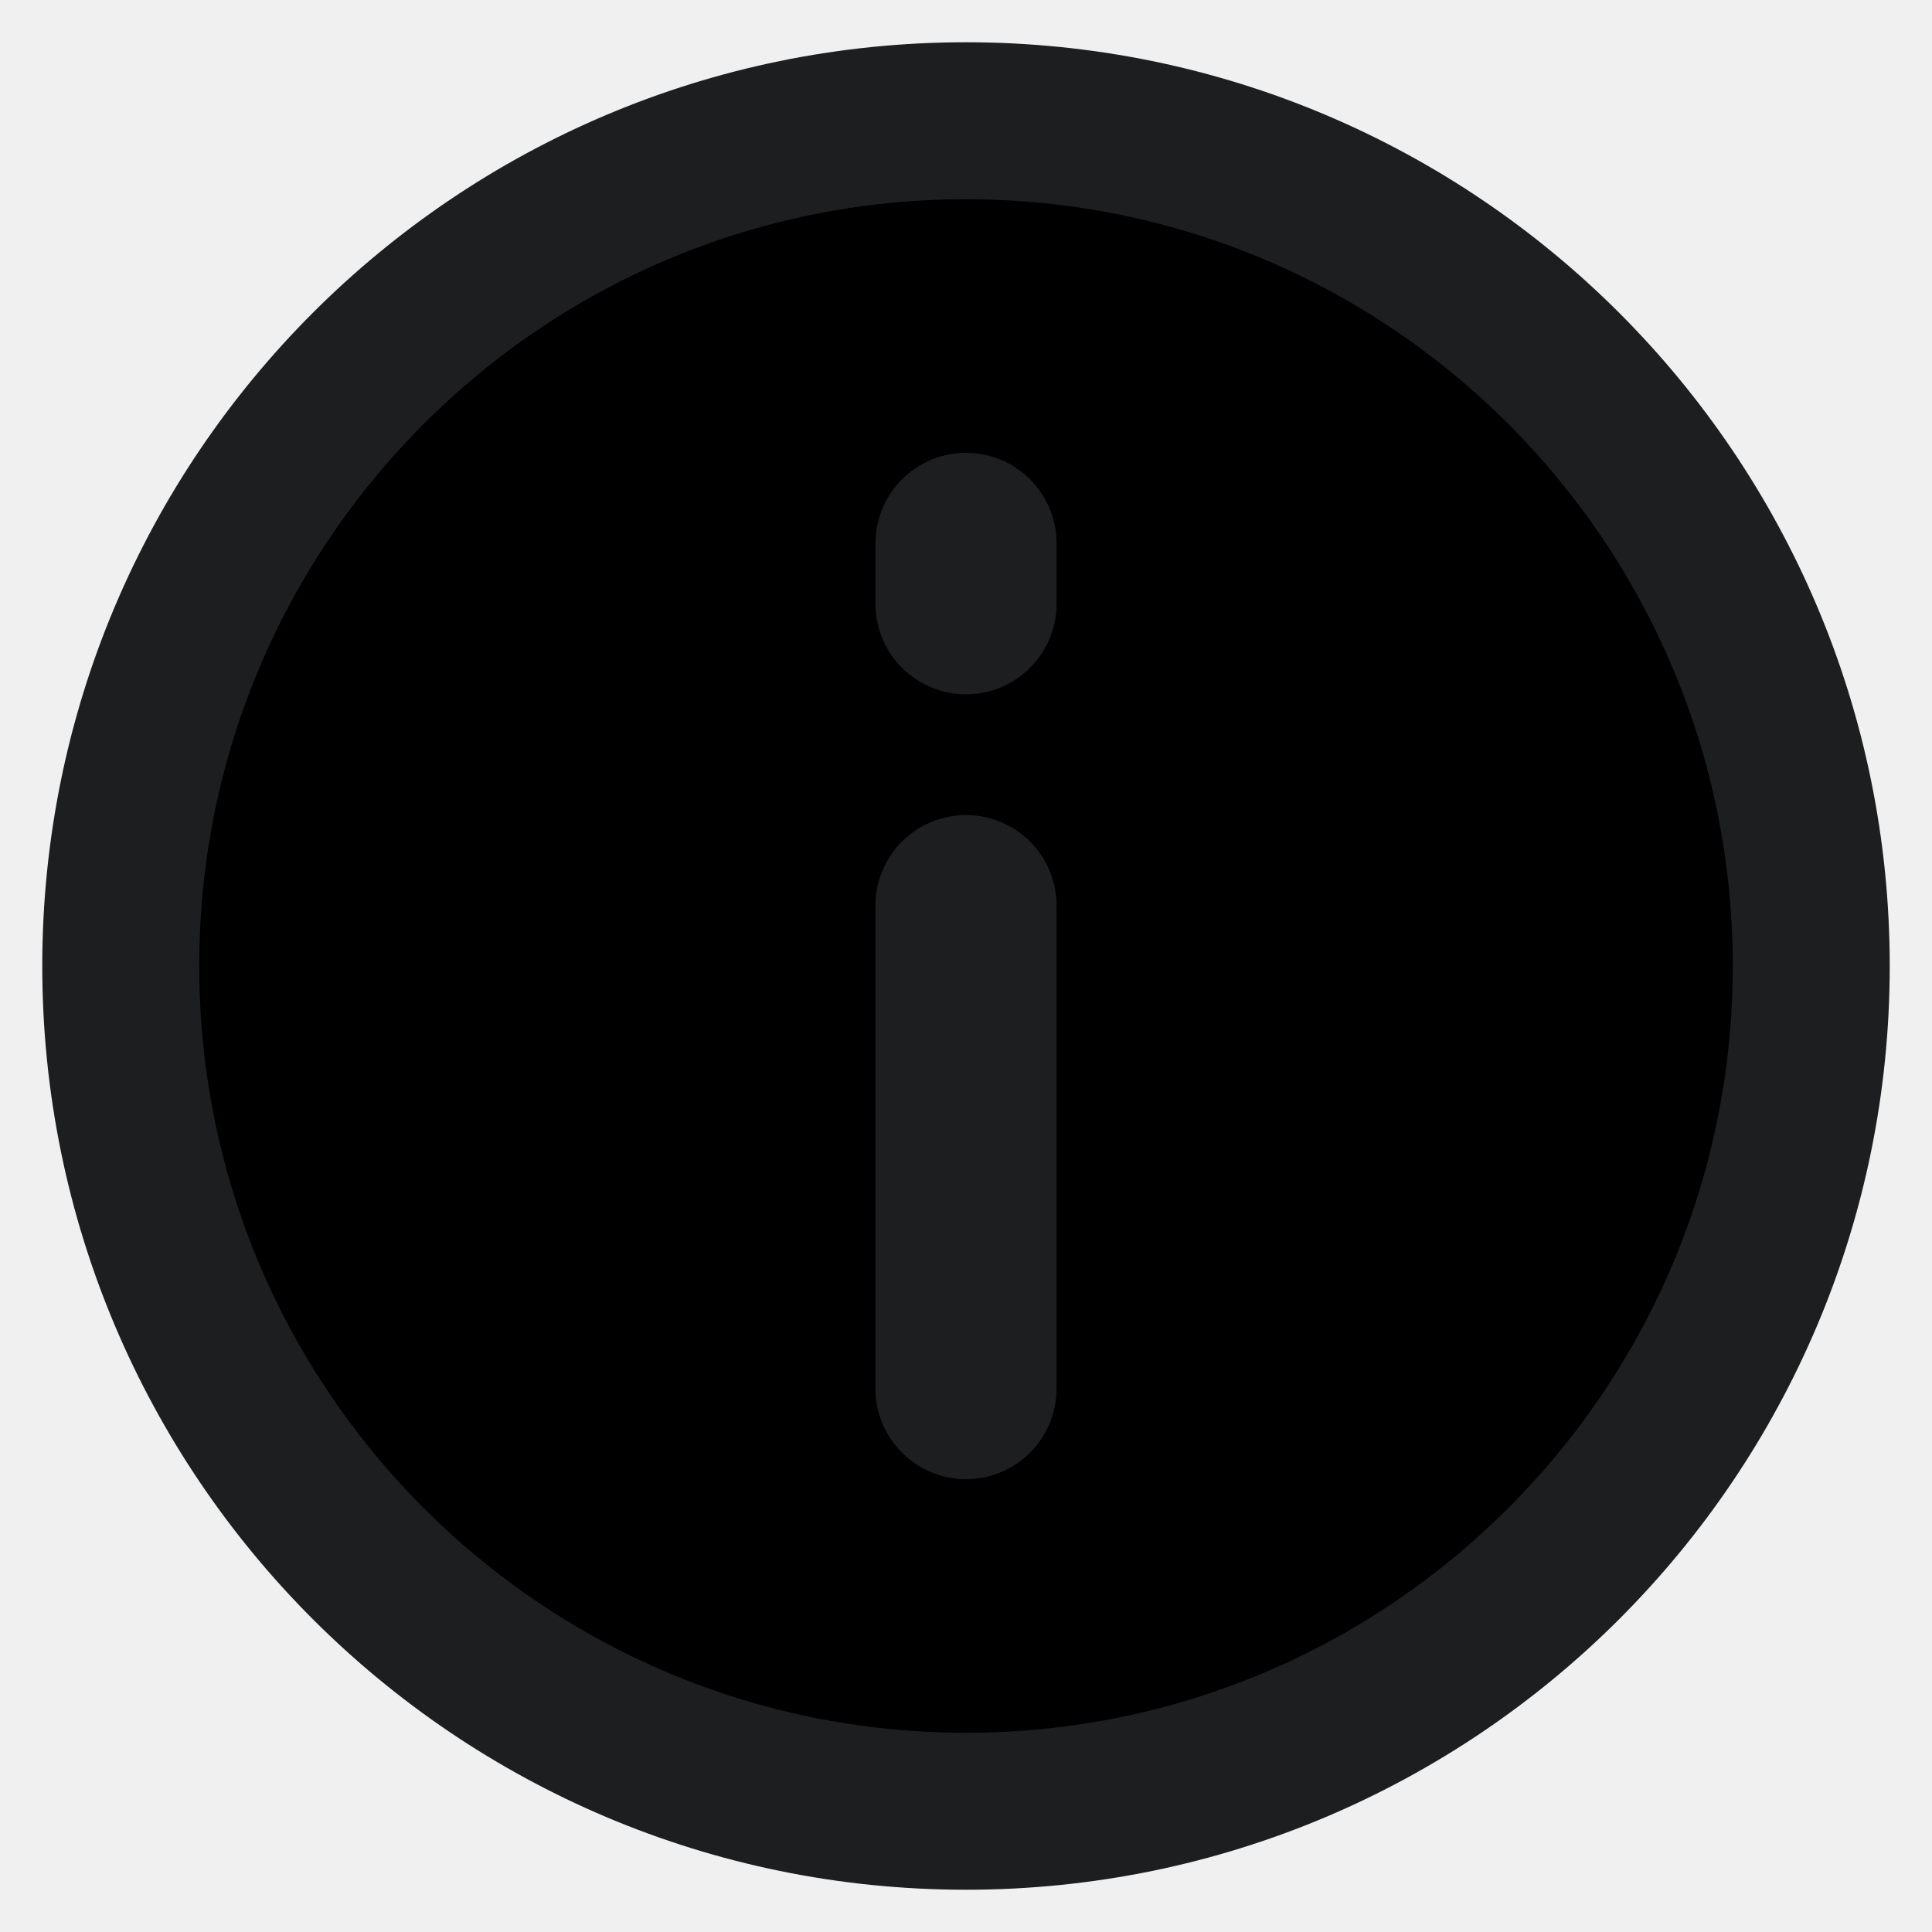
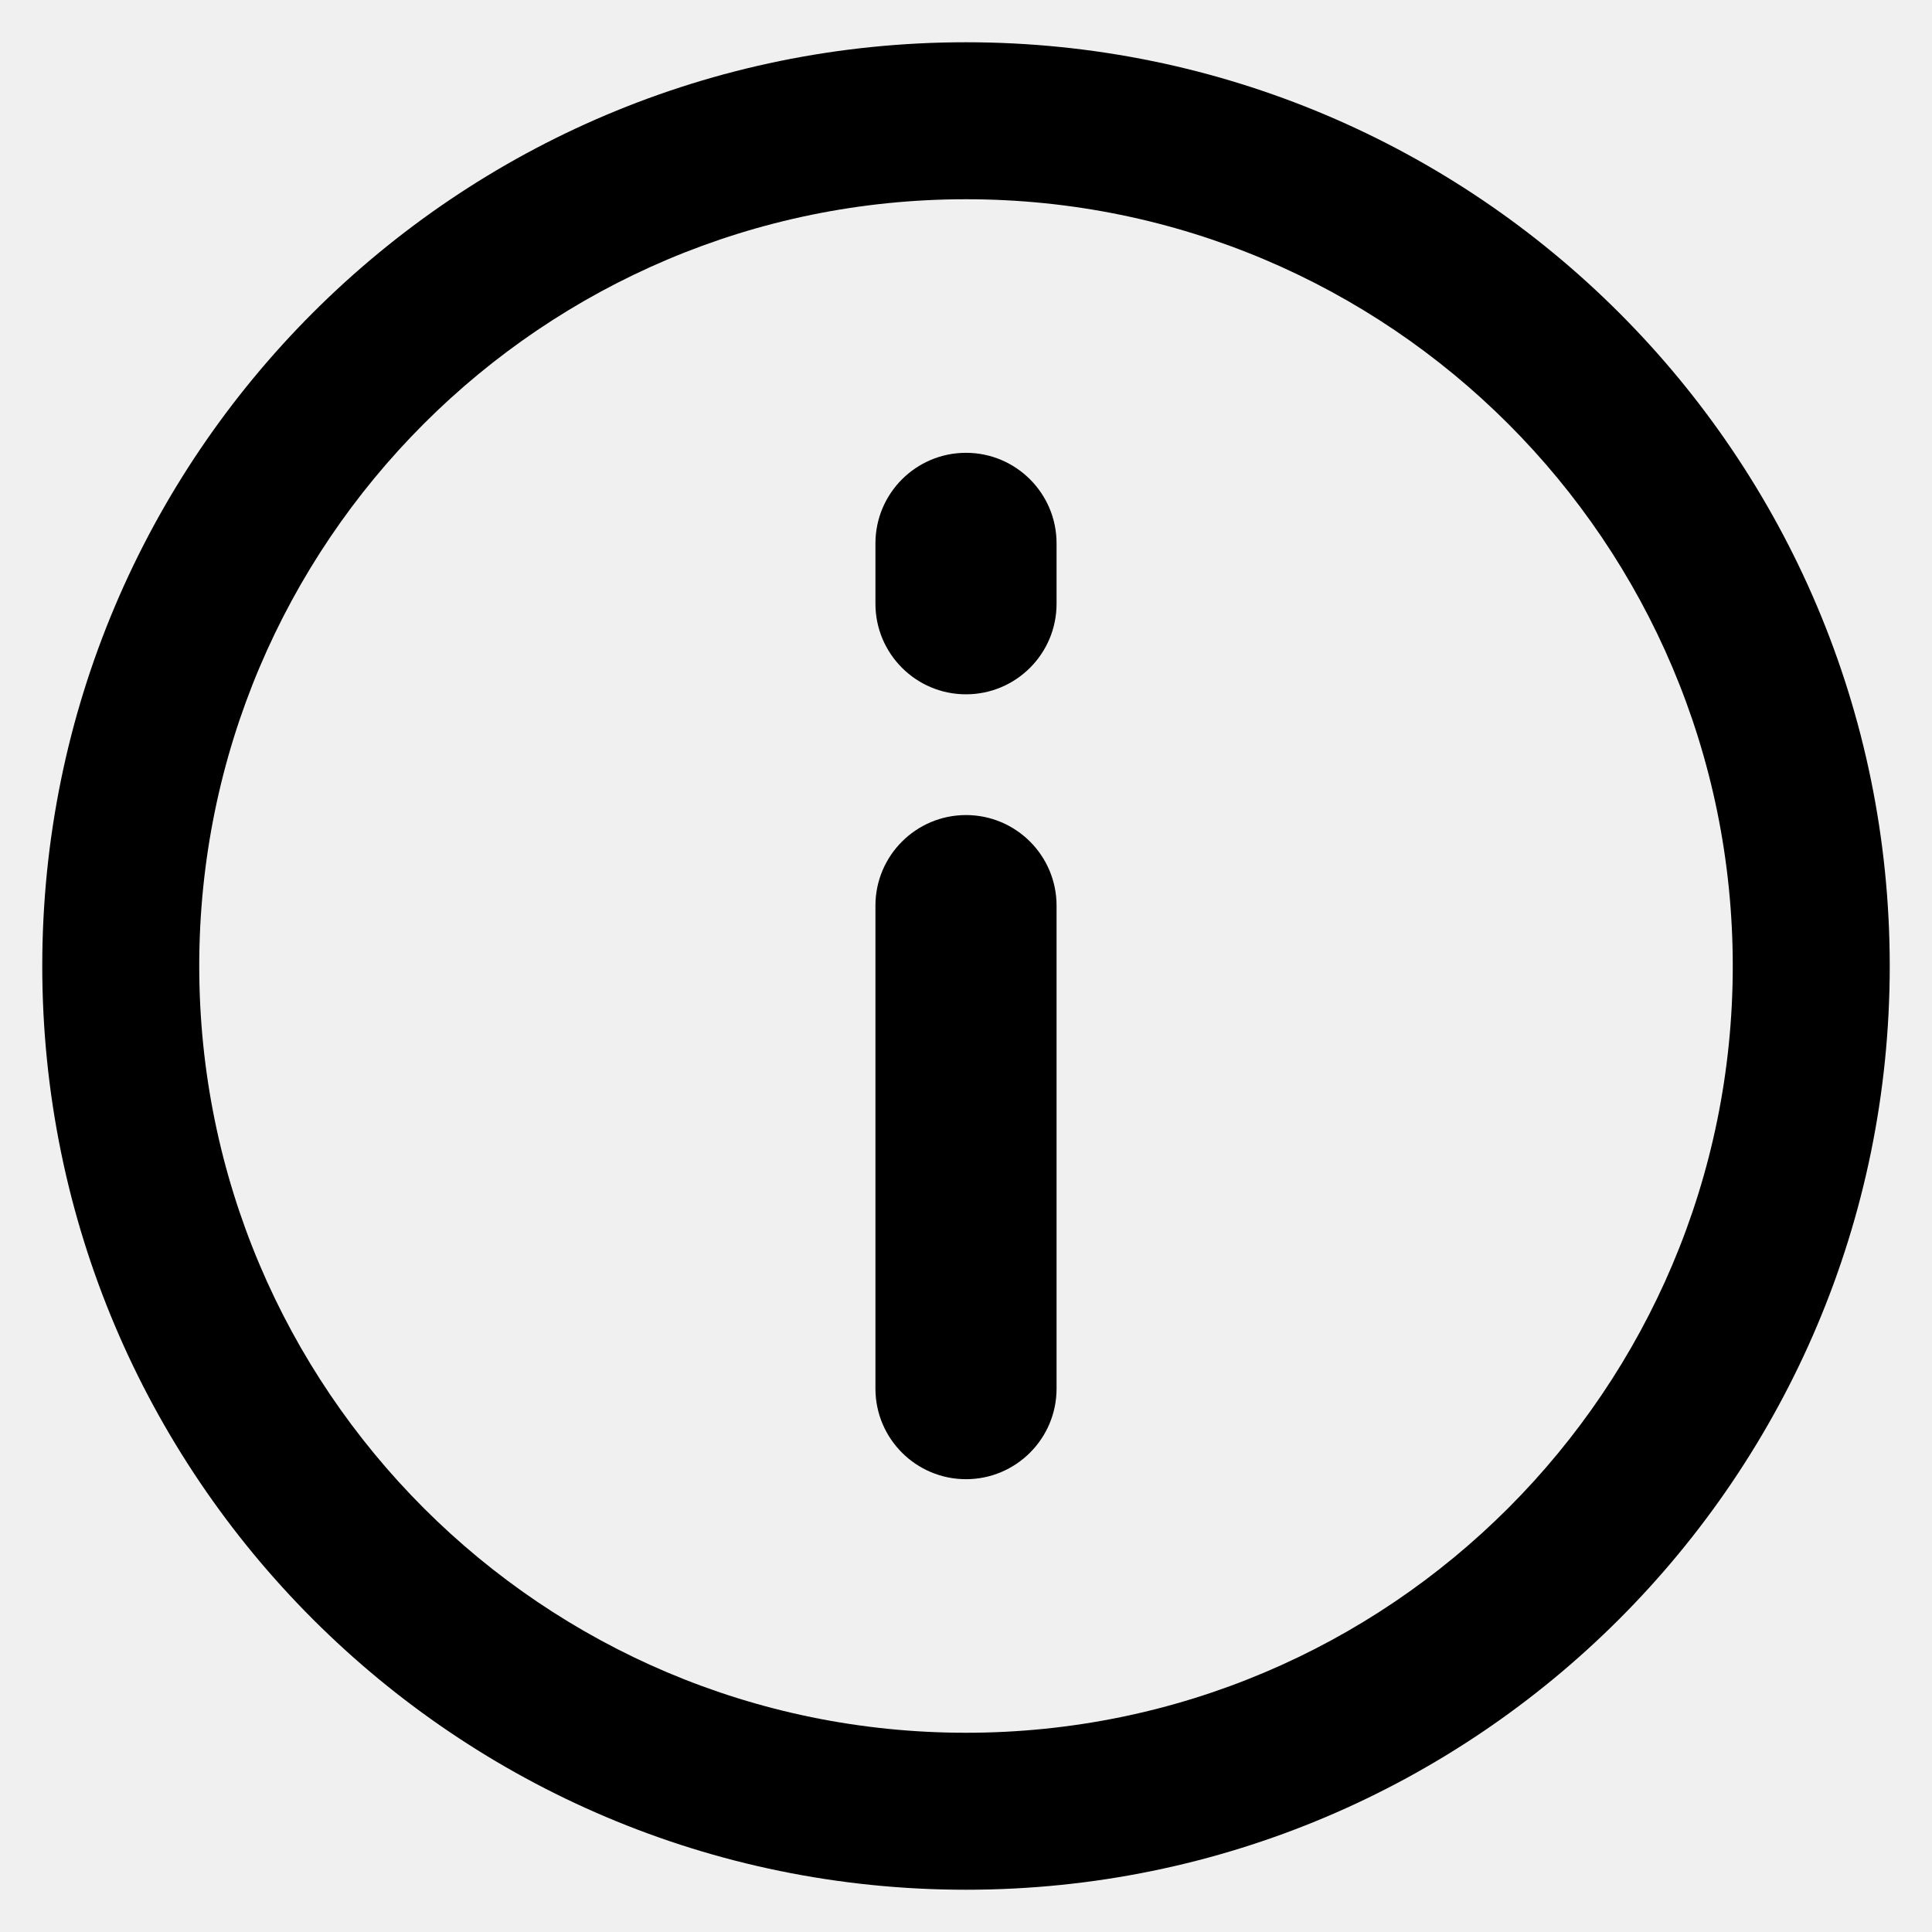
<svg xmlns="http://www.w3.org/2000/svg" width="24" height="24" viewBox="0 0 24 24" fill="currentColor">
-   <circle cx="12" cy="12" r="10.5" stroke="#1D1E1F" stroke-width="1.95" />
-   <path d="M12 17.25L12 11.25M12 7.5L12 6.75" stroke="#1D1E1F" stroke-width="2.25" stroke-linecap="round" stroke-linejoin="round" />
+   <g clip-path="url(#clip0_14377_13329)">
+     <path fill-rule="evenodd" clip-rule="evenodd" d="M12 2.475C6.739 2.475 2.475 6.739 2.475 12C2.475 17.26 6.739 21.525 12 21.525C17.26 21.525 21.525 17.26 21.525 12C21.525 6.739 17.26 2.475 12 2.475ZM0.525 12C0.525 5.662 5.662 0.525 12 0.525C18.337 0.525 23.475 5.662 23.475 12C23.475 18.337 18.337 23.475 12 23.475C5.662 23.475 0.525 18.337 0.525 12Z" />
+     <path fill-rule="evenodd" clip-rule="evenodd" d="M12 18.375C11.379 18.375 10.875 17.871 10.875 17.25L10.875 11.25C10.875 10.629 11.379 10.125 12 10.125C12.621 10.125 13.125 10.629 13.125 11.25L13.125 17.25C13.125 17.871 12.621 18.375 12 18.375ZM12 8.625C11.379 8.625 10.875 8.121 10.875 7.5L10.875 6.75C10.875 6.129 11.379 5.625 12 5.625C12.621 5.625 13.125 6.129 13.125 6.75L13.125 7.5C13.125 8.121 12.621 8.625 12 8.625Z" />
+   </g>
+   <defs>
+     <clipPath id="clip0_14377_13329">
+       <rect width="24" height="24" fill="white" />
+     </clipPath>
+   </defs>
</svg>
